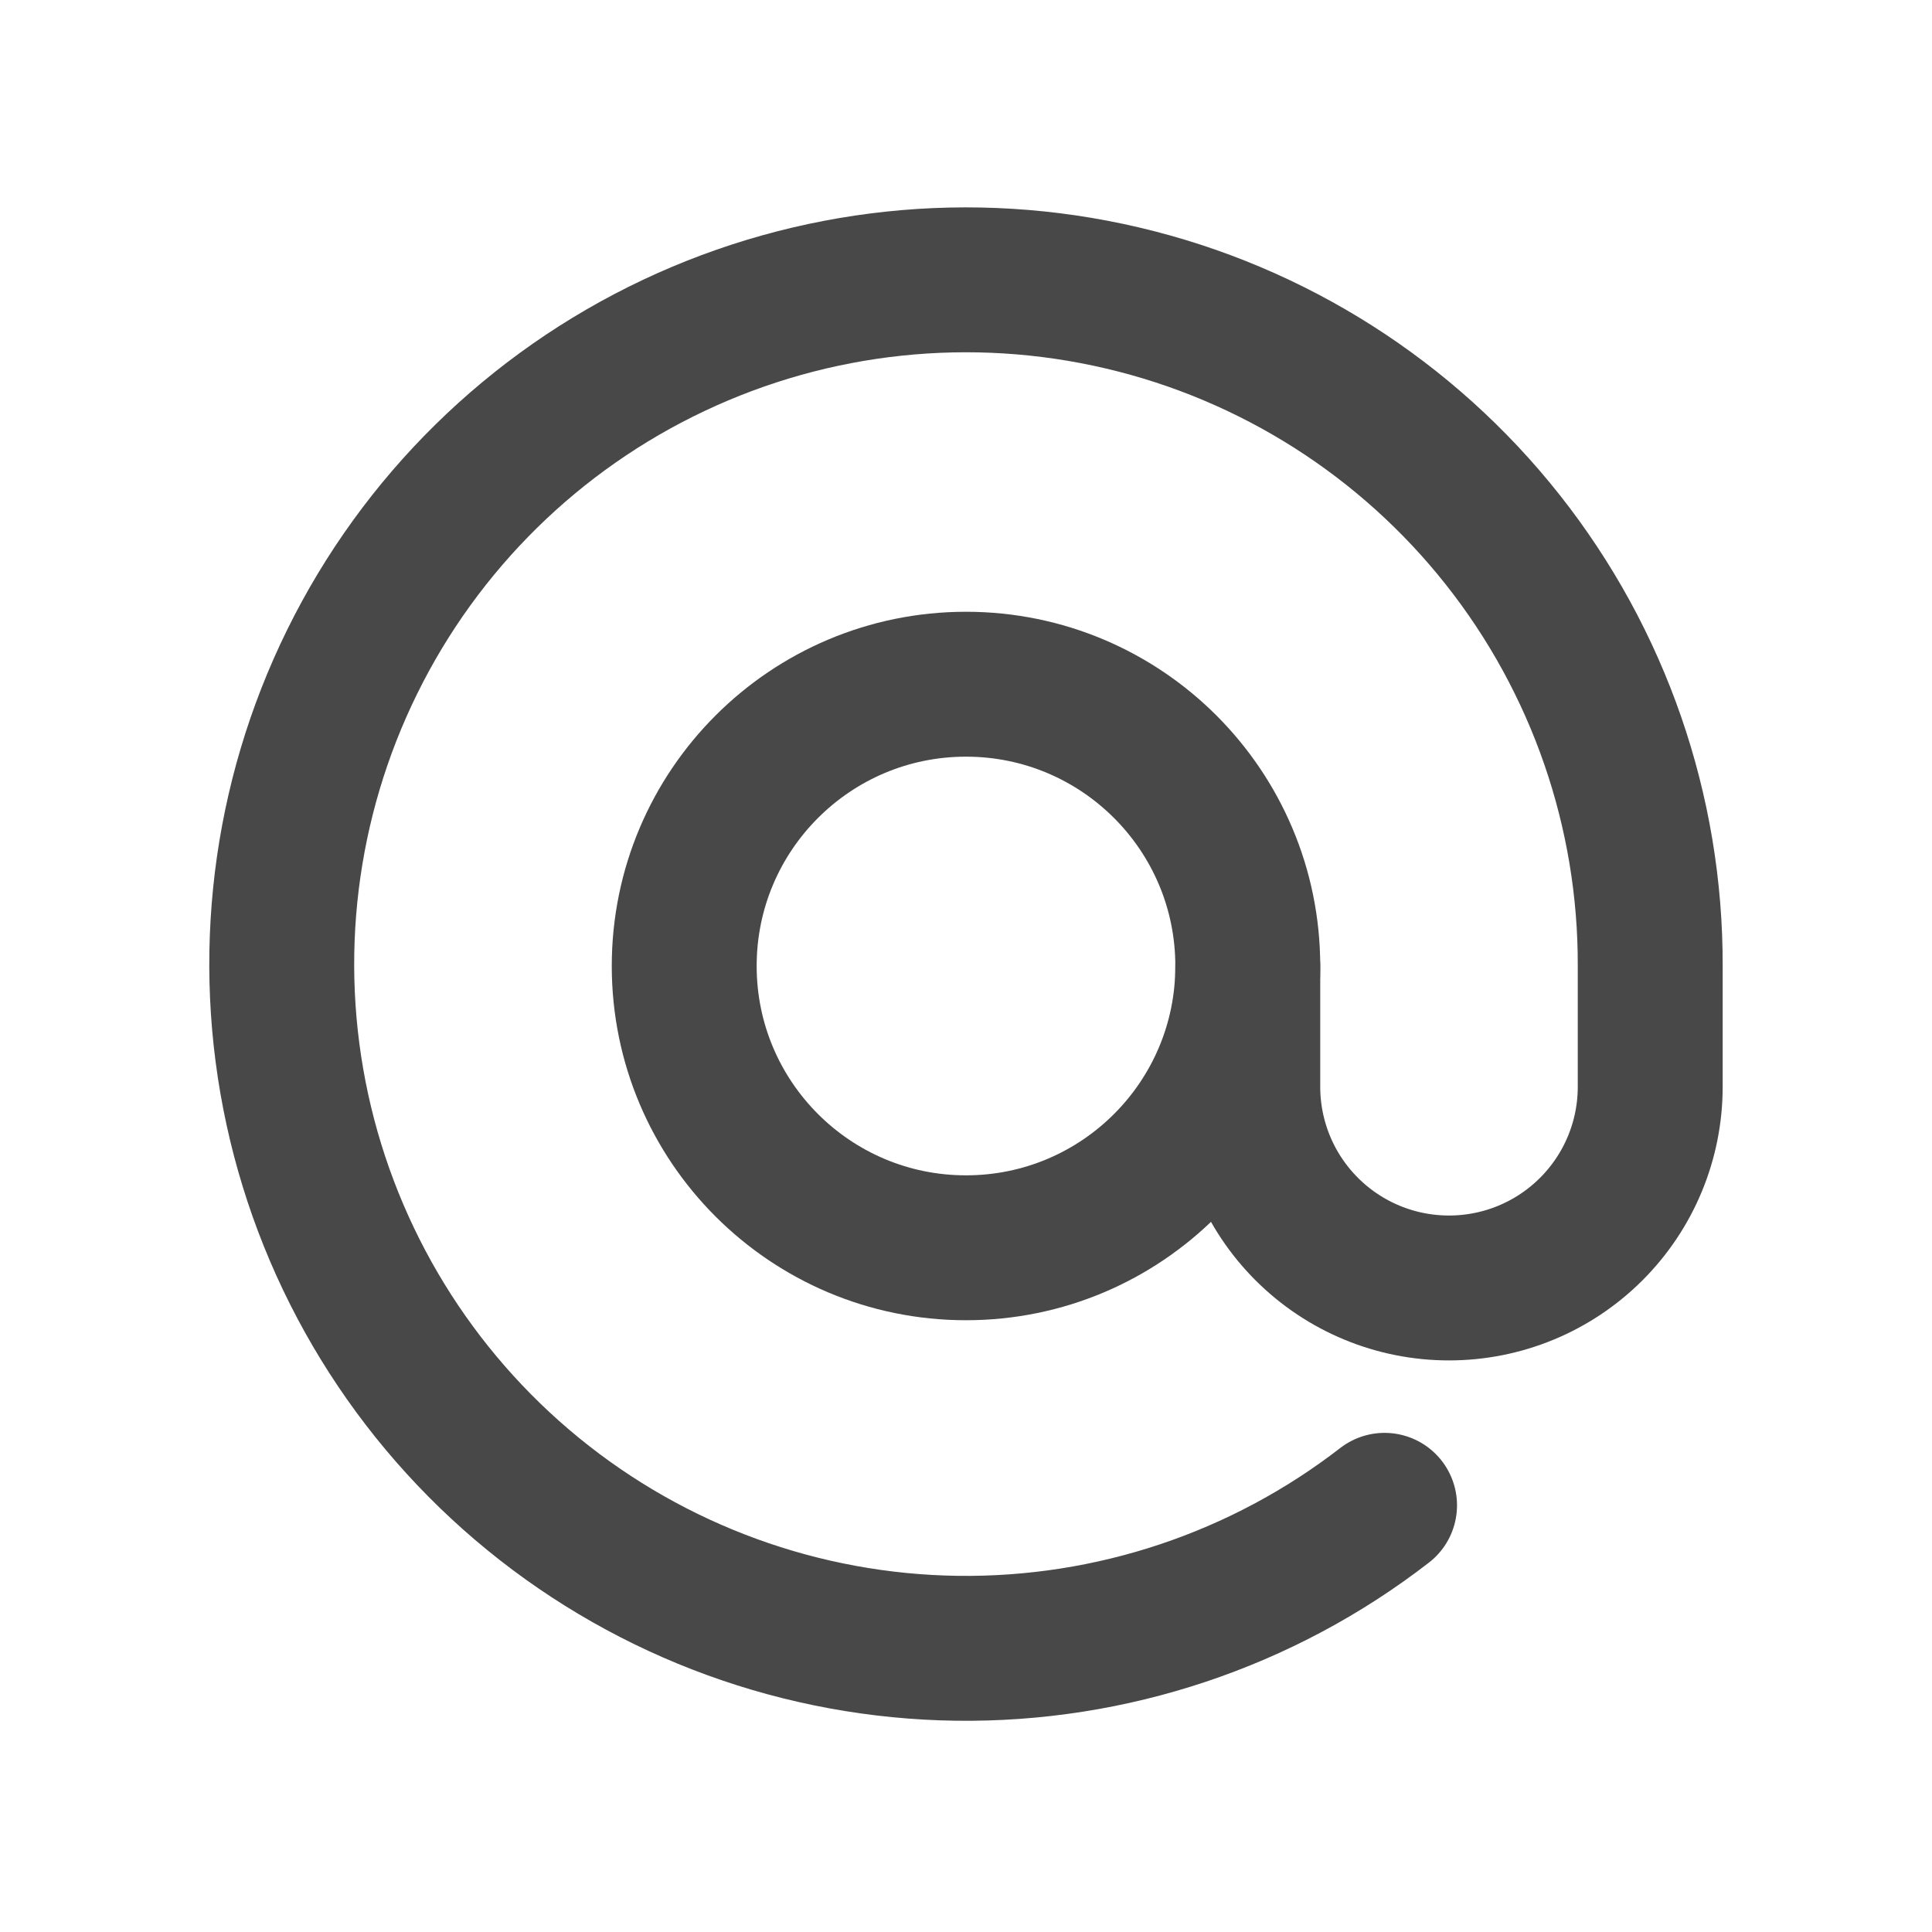
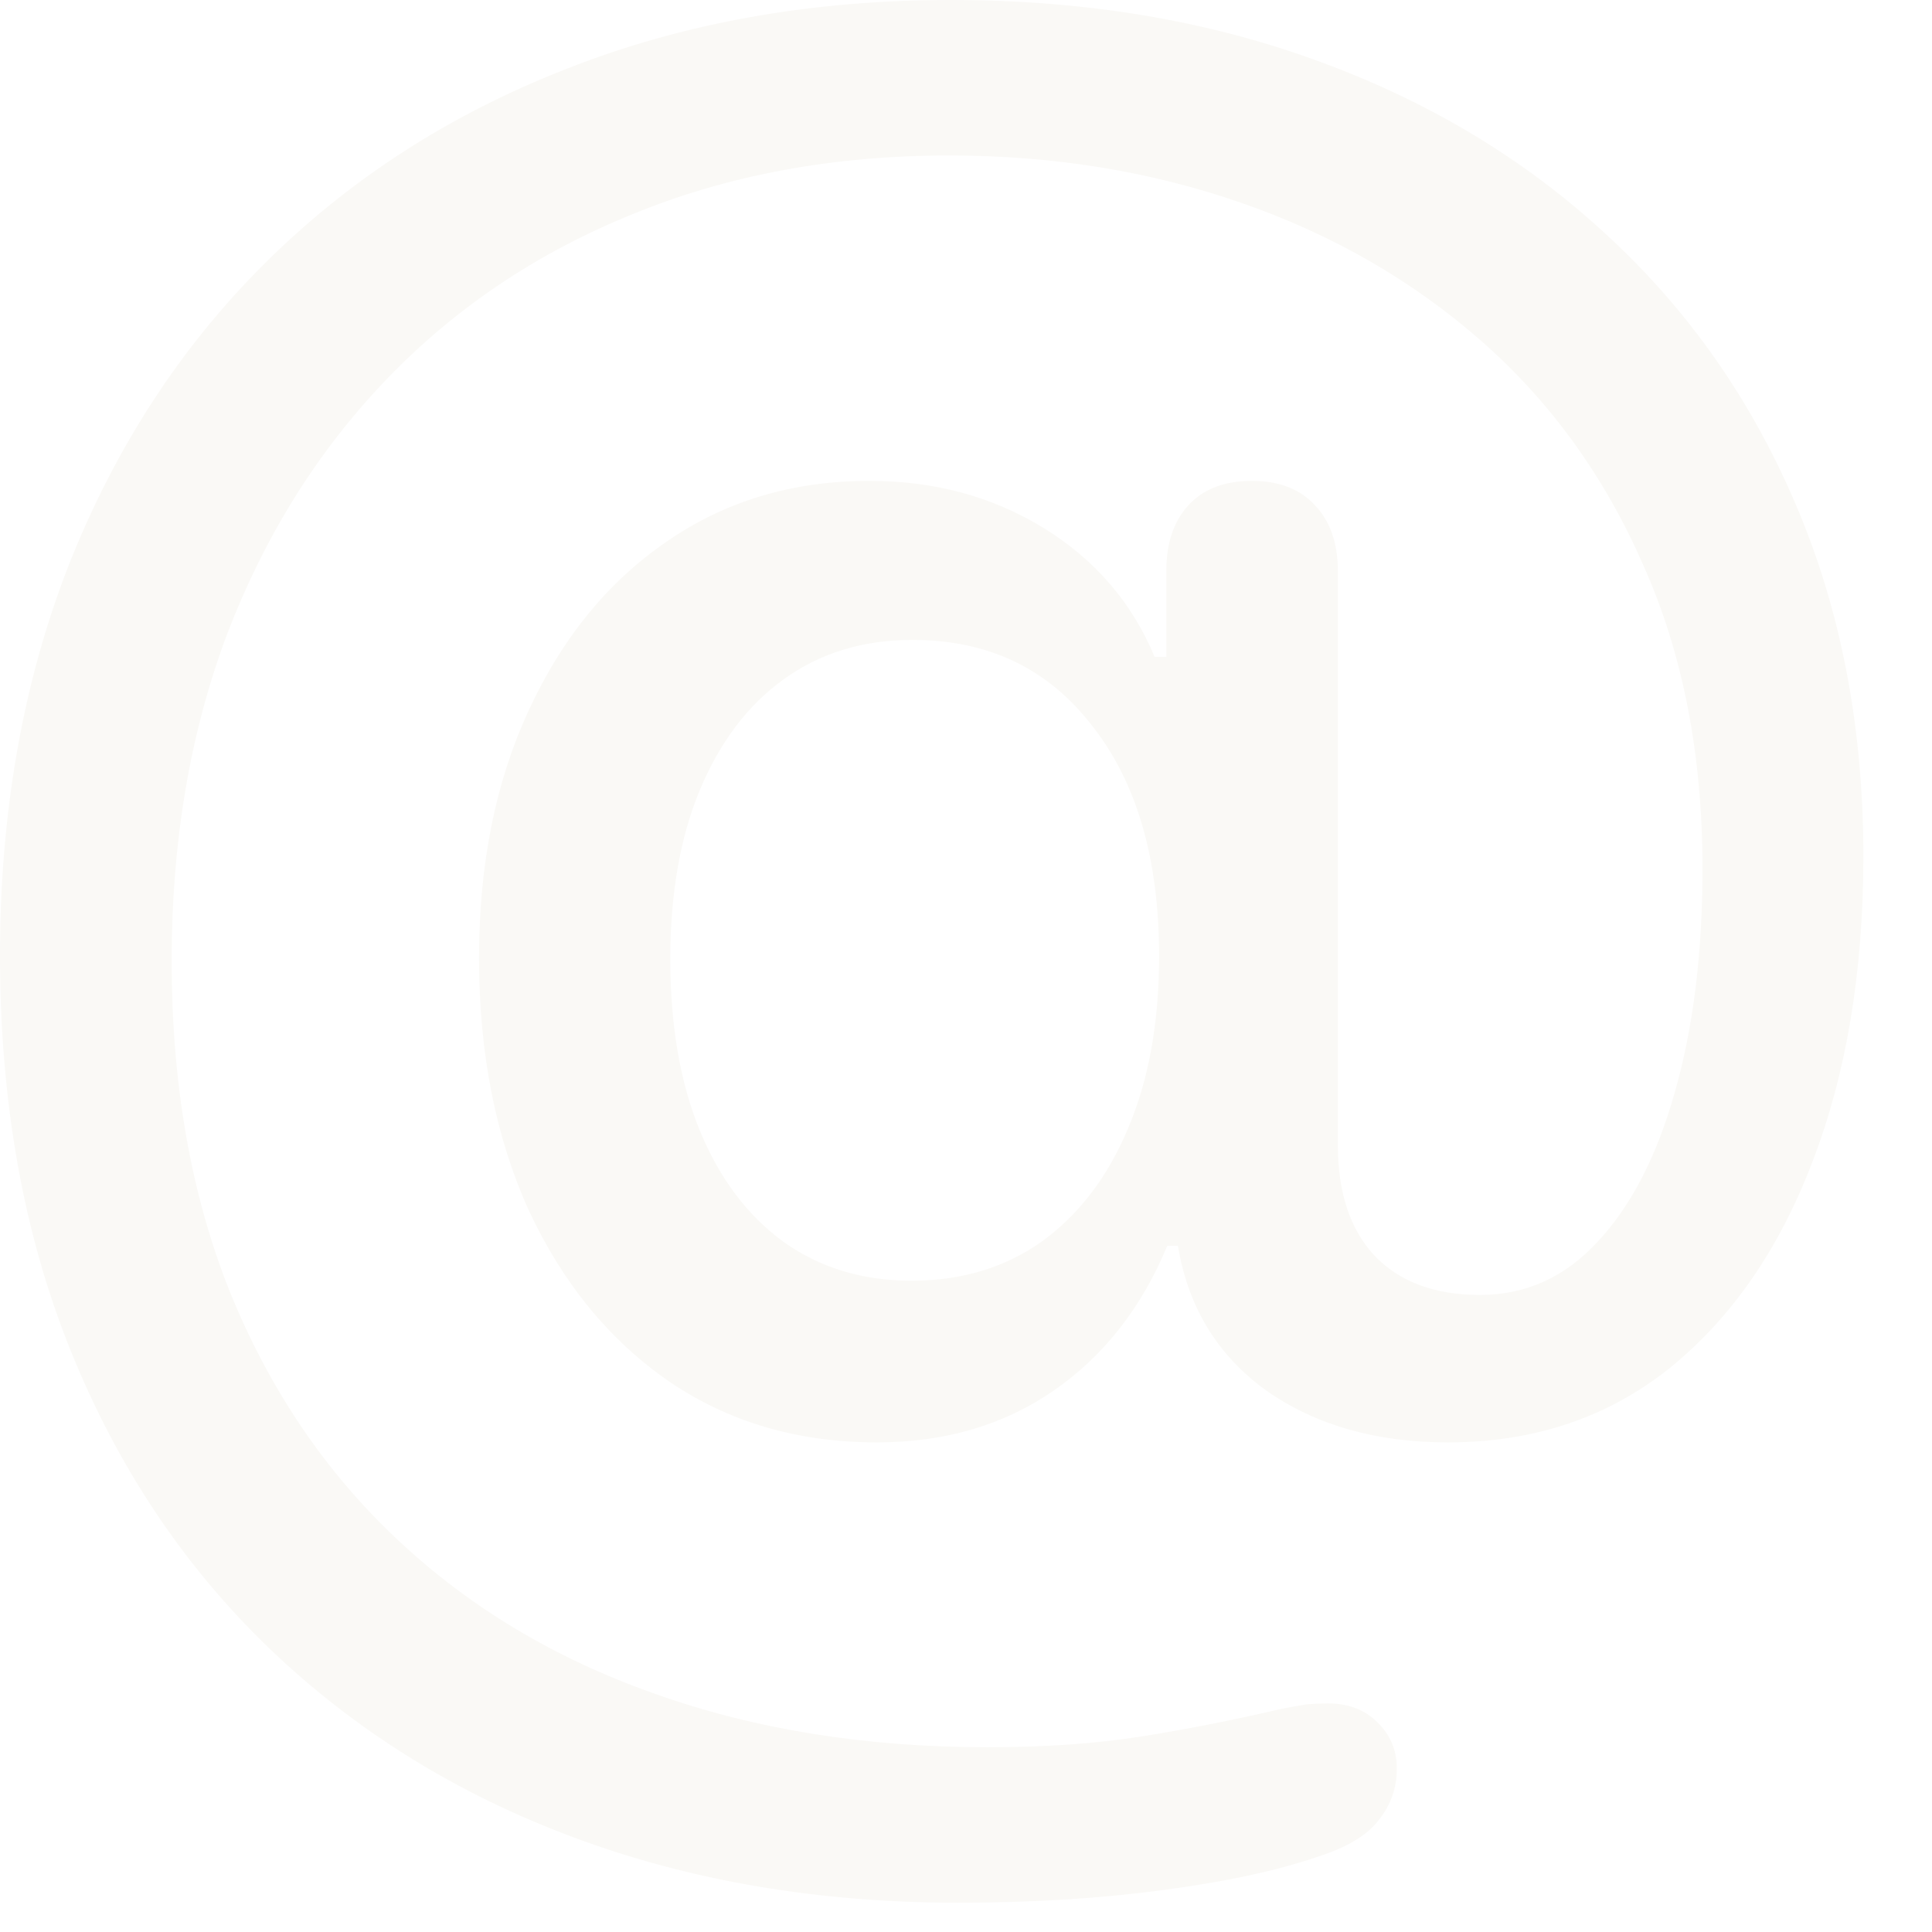
- <svg xmlns="http://www.w3.org/2000/svg" preserveAspectRatio="none" overflow="visible" style="display: block;" width="20" height="20" viewBox="0 0 20 20" fill="none">
-   <g id="Icon">
-     <path id="Vector" d="M12.917 10C12.917 11.611 11.611 12.917 10 12.917C8.389 12.917 7.083 11.611 7.083 10C7.083 8.389 8.389 7.083 10 7.083C11.611 7.083 12.917 8.389 12.917 10Z" stroke-width="1.5" stroke-linecap="round" stroke-linejoin="round" stroke="#484848" />
-     <path id="Vector_2" d="M12.917 10V11.25C12.917 11.803 13.136 12.332 13.527 12.723C13.918 13.114 14.447 13.333 15 13.333C15.553 13.333 16.082 13.114 16.473 12.723C16.864 12.332 17.083 11.803 17.083 11.25V10C17.088 8.399 16.55 6.844 15.557 5.588C14.564 4.332 13.175 3.449 11.617 3.084C10.058 2.718 8.421 2.892 6.974 3.576C5.526 4.26 4.353 5.414 3.646 6.85C2.938 8.287 2.738 9.92 3.078 11.485C3.418 13.049 4.278 14.452 5.518 15.465C6.758 16.478 8.304 17.041 9.905 17.063C11.506 17.084 13.067 16.563 14.333 15.583" stroke-width="1.5" stroke-linecap="round" stroke-linejoin="round" stroke="#484848" />
-   </g>
+ <svg xmlns="http://www.w3.org/2000/svg" width="19" height="19" viewBox="0 0 19 19" fill="none">
+   <path d="M0 9.396C0 7.989 0.226 6.709 0.677 5.555C1.134 4.4 1.778 3.41 2.61 2.584C3.442 1.758 4.43 1.122 5.572 0.677C6.715 0.226 7.975 0 9.352 0C10.664 0 11.865 0.199 12.955 0.598C14.051 0.996 15 1.567 15.803 2.312C16.605 3.05 17.227 3.938 17.666 4.975C18.105 6.006 18.325 7.154 18.325 8.42C18.325 9.557 18.158 10.559 17.824 11.426C17.496 12.287 17.027 12.964 16.418 13.456C15.809 13.942 15.082 14.185 14.238 14.185C13.535 14.185 12.94 14.016 12.454 13.676C11.974 13.33 11.684 12.855 11.584 12.252H11.479C11.227 12.861 10.854 13.336 10.362 13.676C9.87 14.016 9.29 14.185 8.622 14.185C7.849 14.185 7.169 13.986 6.583 13.588C5.997 13.184 5.537 12.624 5.203 11.909C4.875 11.188 4.711 10.359 4.711 9.422C4.711 8.496 4.875 7.682 5.203 6.979C5.531 6.27 5.982 5.719 6.557 5.326C7.131 4.928 7.796 4.729 8.552 4.729C9.19 4.729 9.762 4.884 10.266 5.194C10.77 5.505 11.133 5.927 11.355 6.46H11.47V5.616C11.47 5.341 11.543 5.124 11.69 4.966C11.836 4.808 12.044 4.729 12.313 4.729C12.577 4.729 12.782 4.808 12.929 4.966C13.081 5.124 13.157 5.341 13.157 5.616V11.259C13.157 11.727 13.277 12.091 13.518 12.349C13.764 12.606 14.109 12.735 14.555 12.735C15.006 12.735 15.393 12.56 15.715 12.208C16.043 11.856 16.295 11.367 16.471 10.74C16.652 10.107 16.743 9.375 16.743 8.543C16.743 7.424 16.55 6.431 16.163 5.563C15.782 4.69 15.252 3.955 14.572 3.357C13.893 2.76 13.104 2.306 12.208 1.995C11.317 1.685 10.359 1.529 9.334 1.529C8.191 1.529 7.151 1.723 6.214 2.109C5.276 2.49 4.471 3.032 3.797 3.735C3.123 4.438 2.602 5.273 2.232 6.24C1.869 7.207 1.688 8.276 1.688 9.448C1.688 10.661 1.878 11.745 2.259 12.7C2.646 13.655 3.193 14.467 3.902 15.135C4.611 15.803 5.455 16.31 6.434 16.655C7.418 17.007 8.511 17.183 9.712 17.183C10.274 17.183 10.778 17.148 11.224 17.077C11.669 17.007 12.129 16.916 12.604 16.805C12.697 16.787 12.779 16.773 12.85 16.761C12.926 16.755 12.996 16.752 13.06 16.752C13.26 16.752 13.421 16.814 13.544 16.936C13.673 17.06 13.737 17.212 13.737 17.394C13.737 17.581 13.679 17.748 13.562 17.895C13.45 18.047 13.245 18.17 12.946 18.264C12.554 18.398 12.047 18.507 11.426 18.589C10.81 18.671 10.143 18.712 9.422 18.712C8.051 18.712 6.791 18.498 5.643 18.07C4.494 17.643 3.498 17.024 2.654 16.216C1.811 15.407 1.157 14.429 0.694 13.28C0.231 12.132 0 10.837 0 9.396ZM8.965 12.595C9.457 12.595 9.885 12.466 10.248 12.208C10.611 11.944 10.893 11.575 11.092 11.101C11.297 10.62 11.399 10.055 11.399 9.404C11.399 8.449 11.18 7.693 10.74 7.137C10.307 6.574 9.718 6.293 8.974 6.293C8.487 6.293 8.065 6.422 7.708 6.68C7.356 6.932 7.081 7.295 6.882 7.77C6.688 8.238 6.592 8.792 6.592 9.431C6.592 10.081 6.688 10.644 6.882 11.118C7.075 11.587 7.348 11.95 7.699 12.208C8.057 12.466 8.479 12.595 8.965 12.595Z" fill="#FAF9F6" />
</svg>
